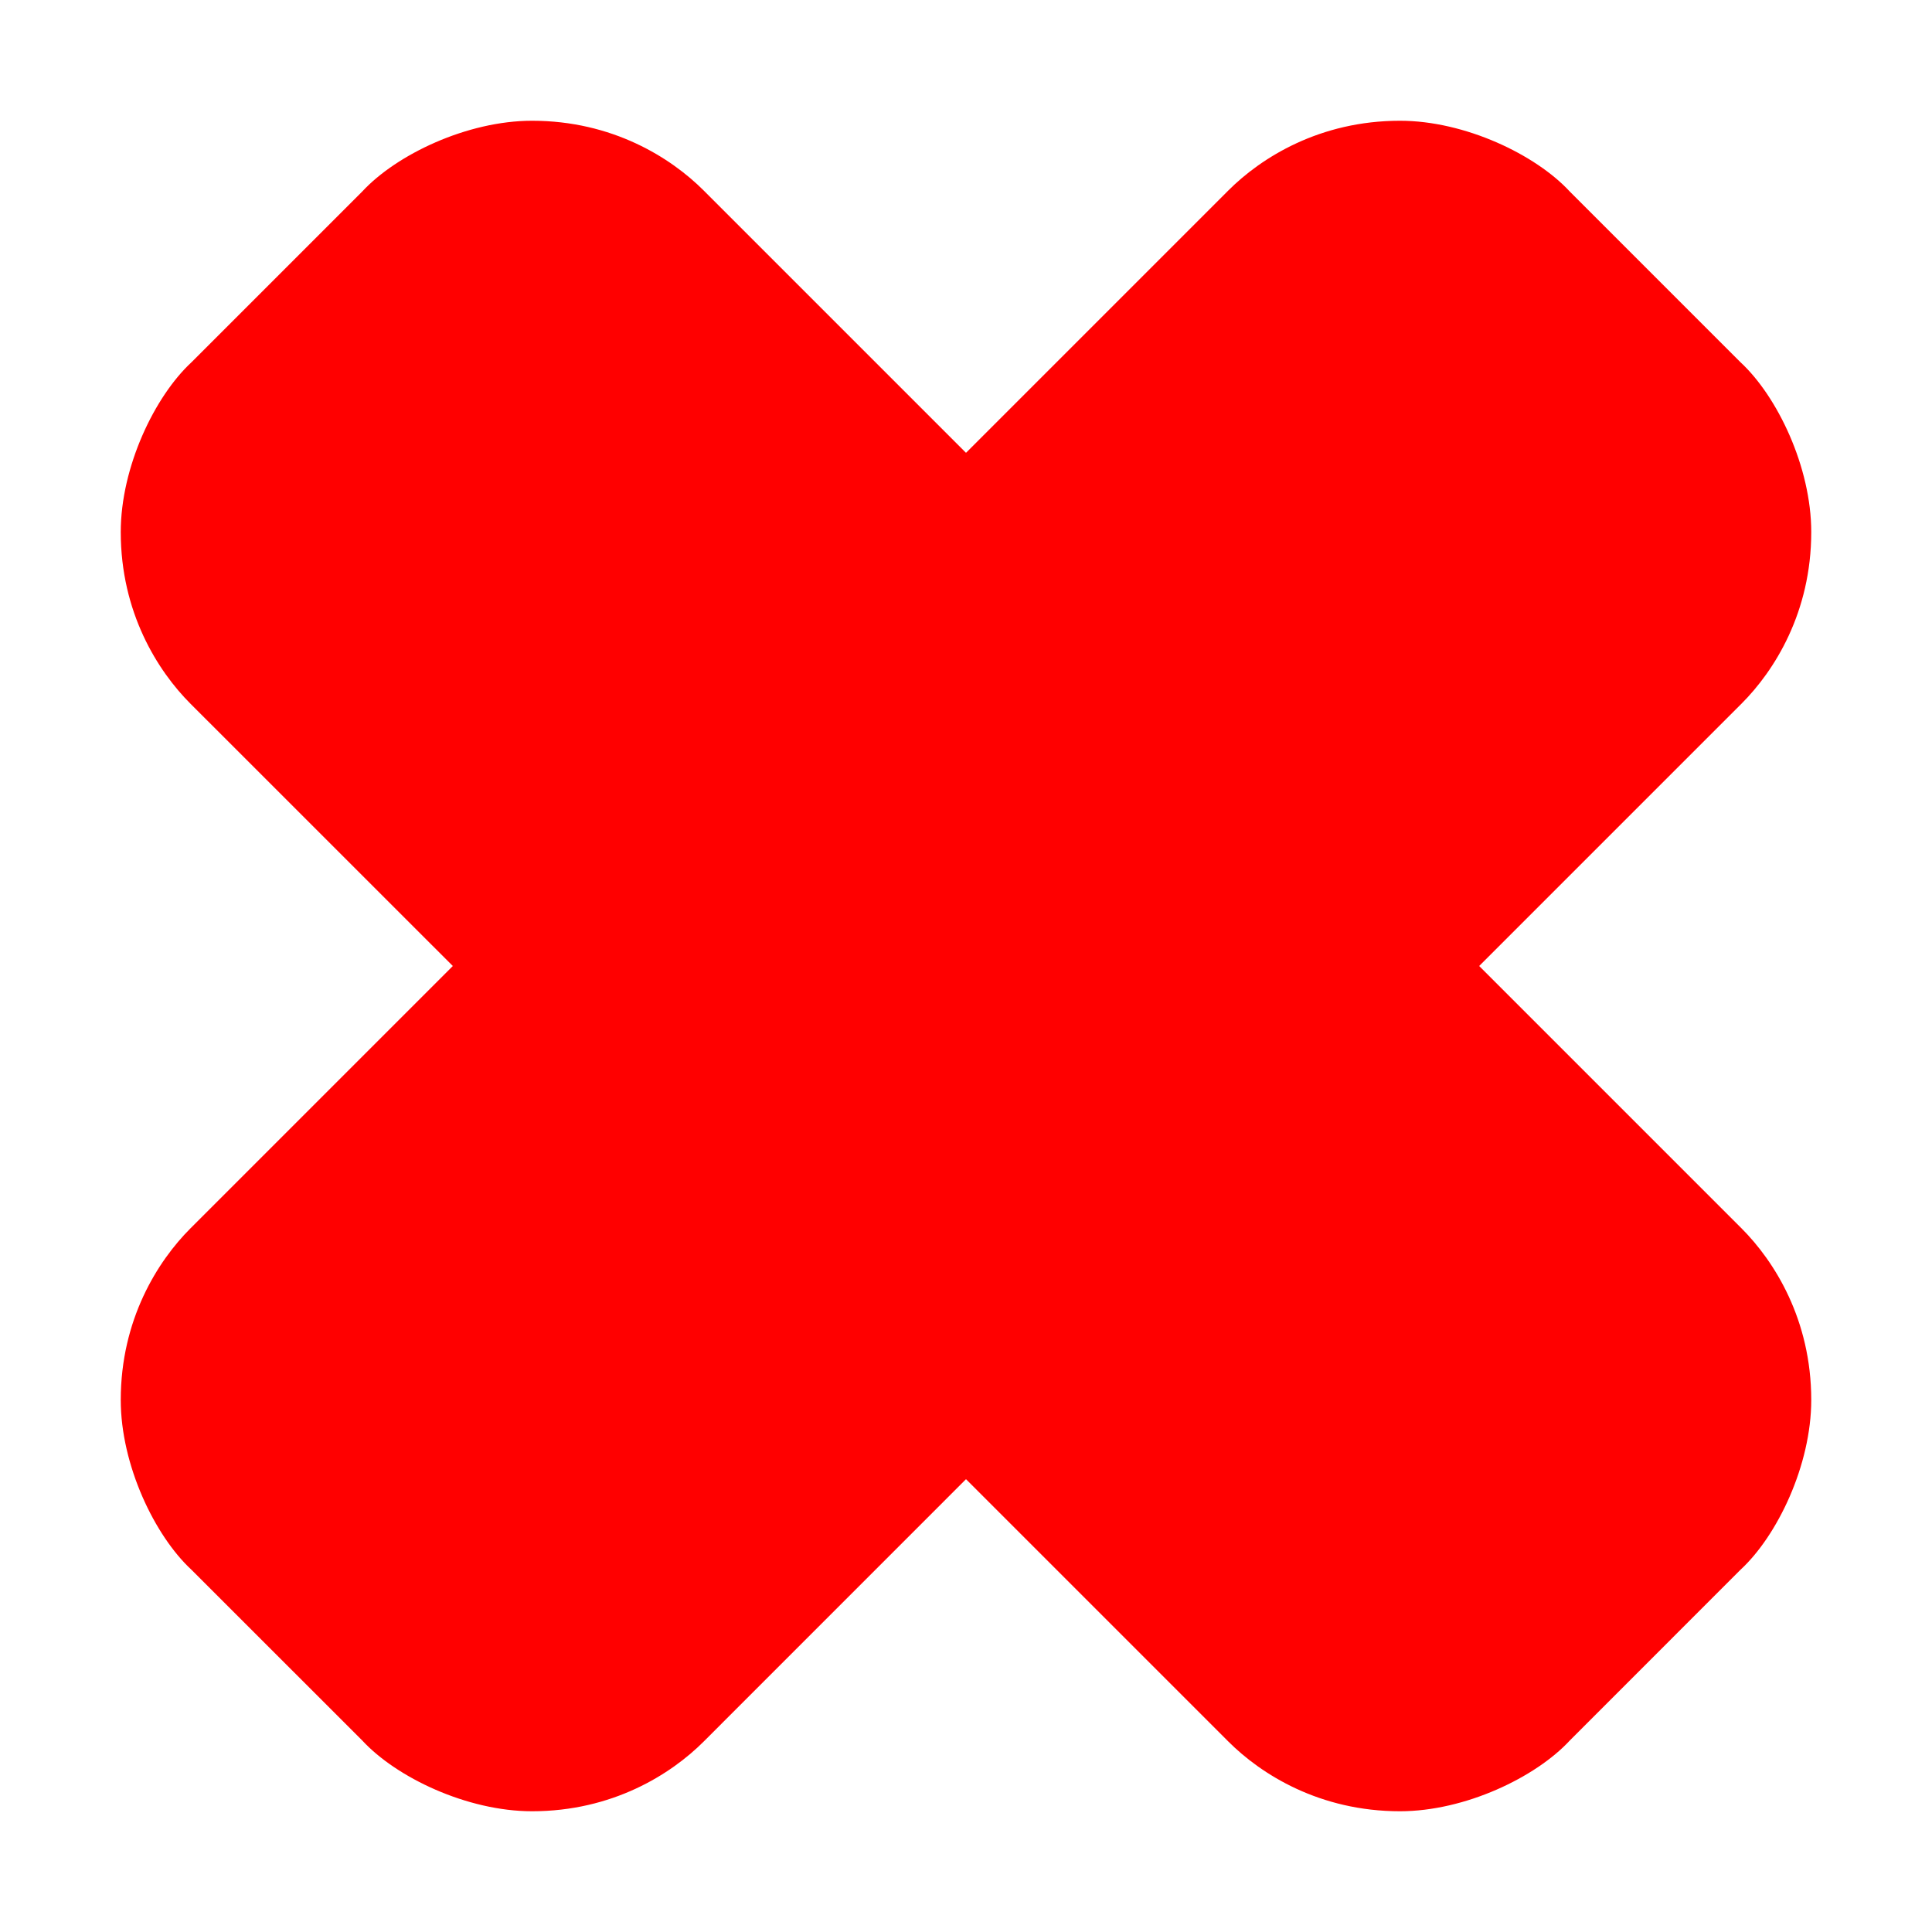
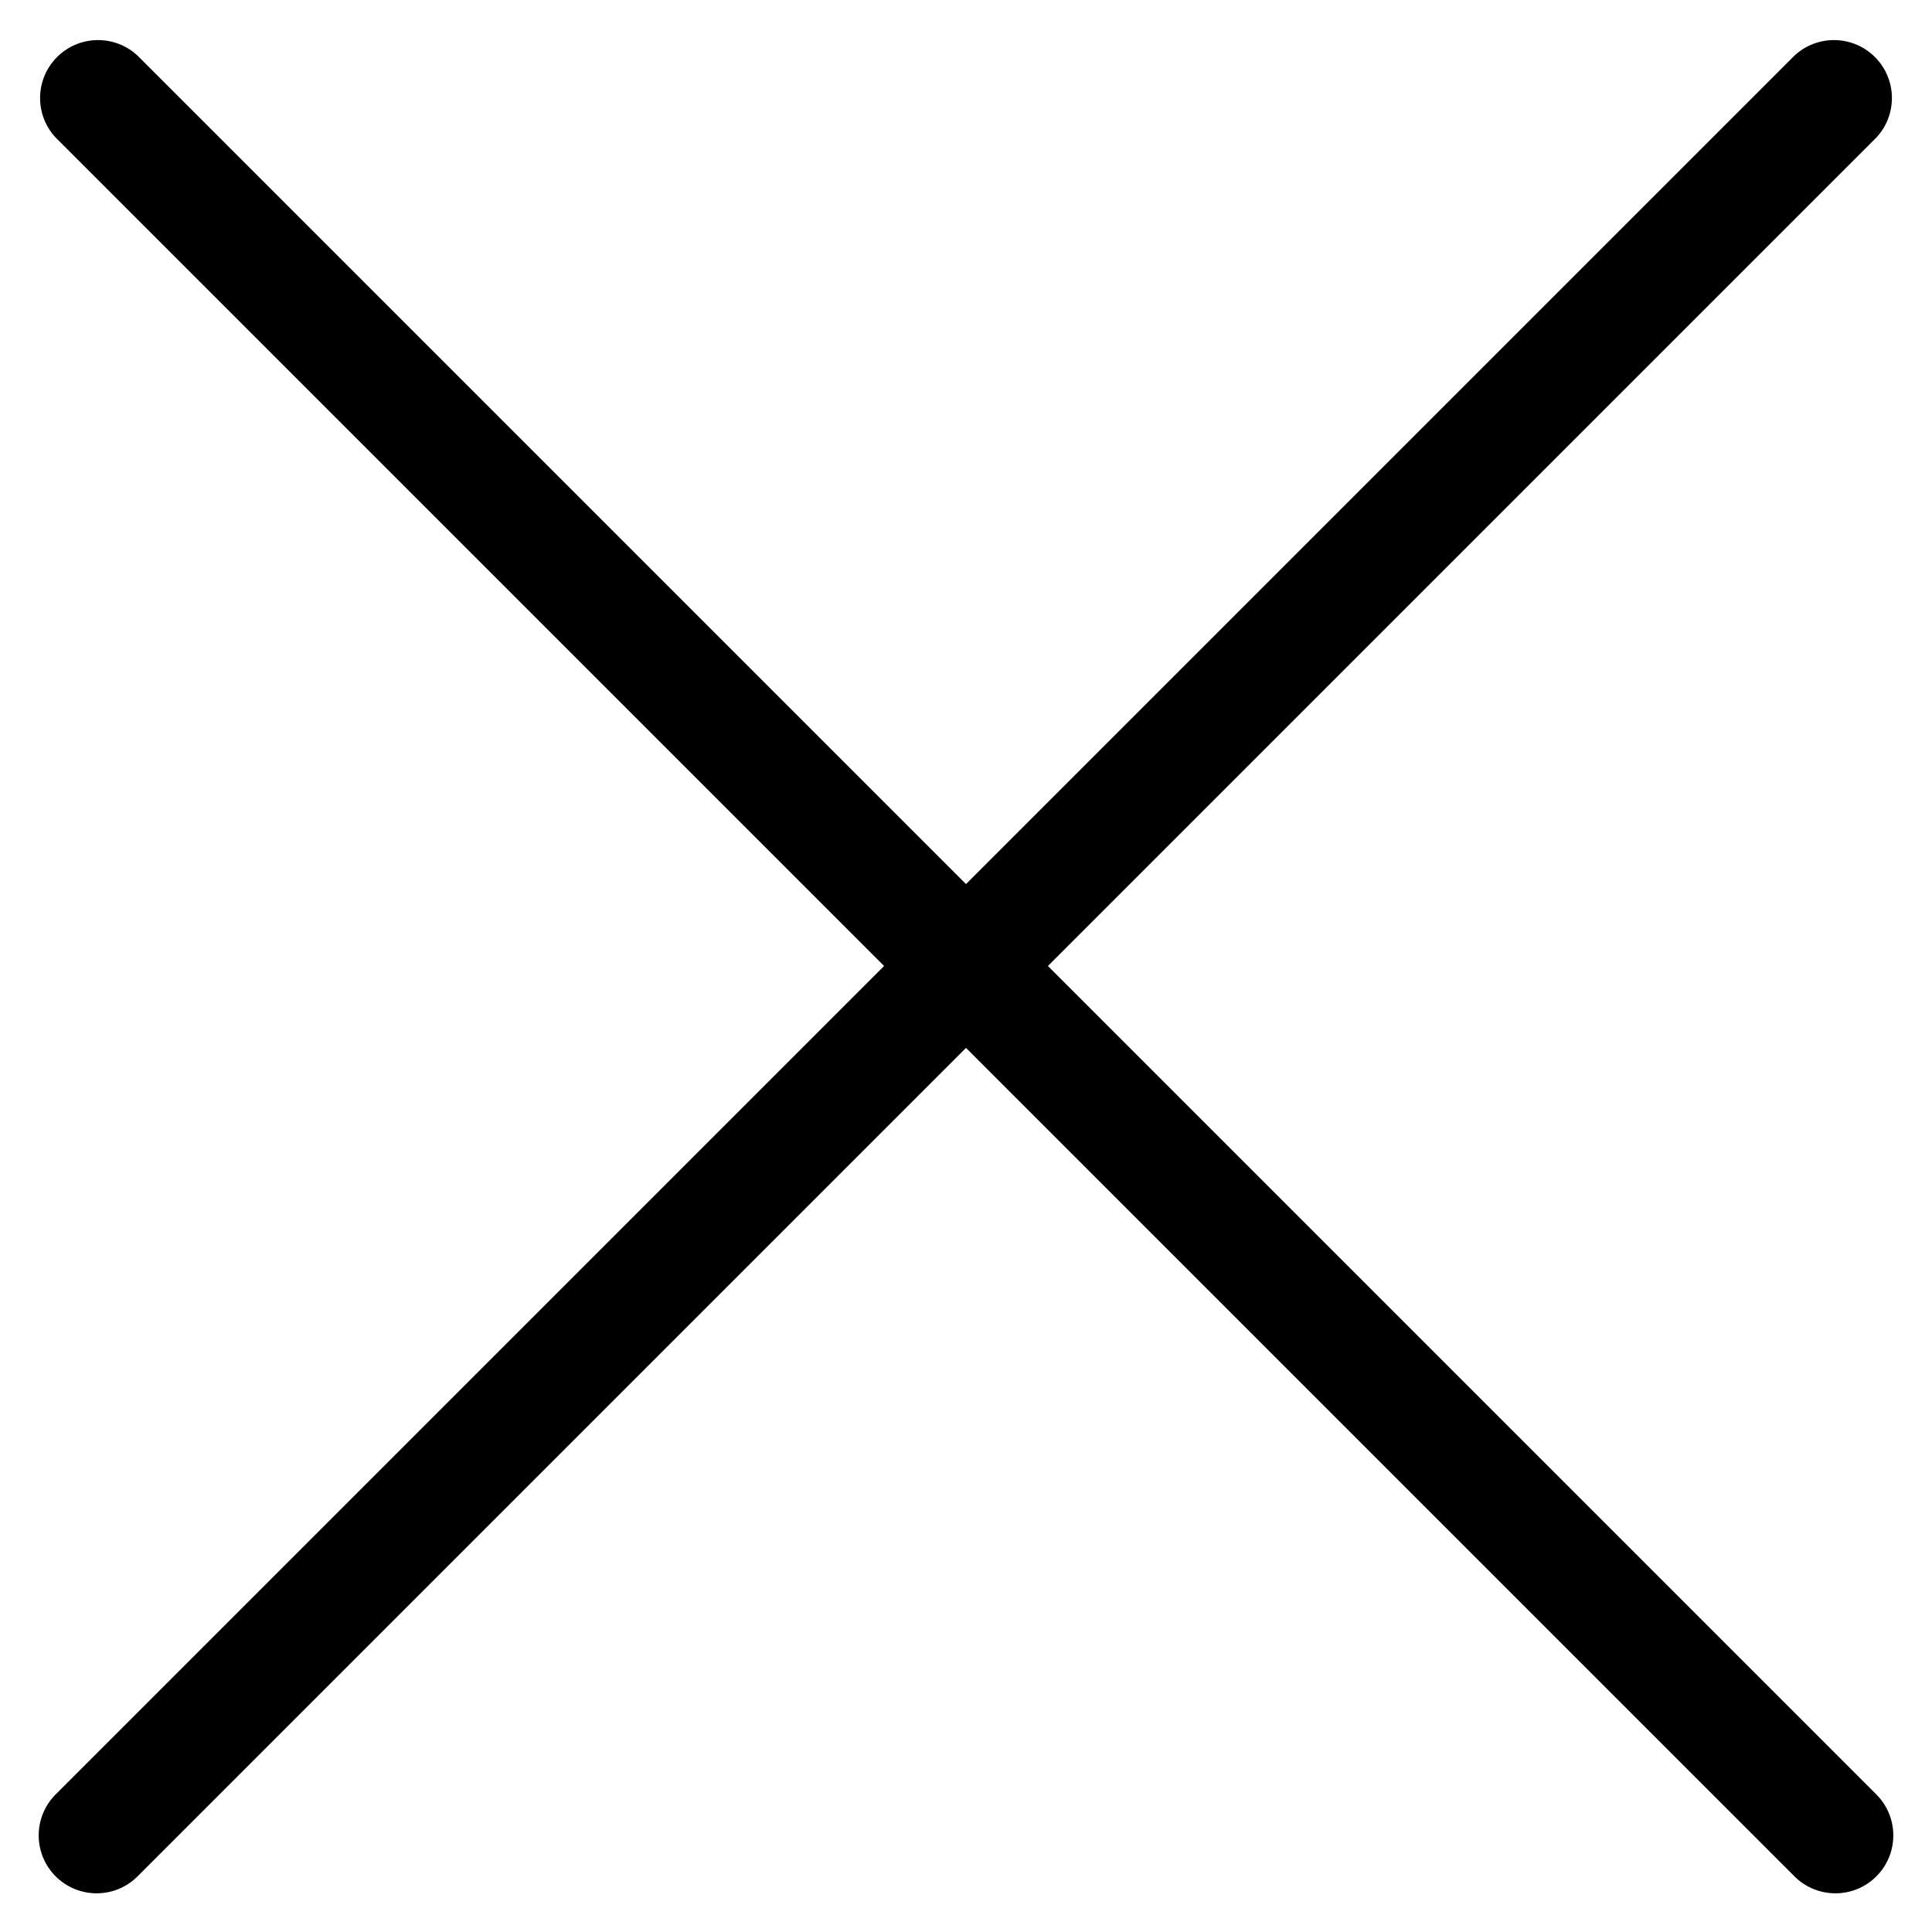
- <svg xmlns="http://www.w3.org/2000/svg" height="100px" width="100px" fill="#ff0000" version="1.1" x="0px" y="0px" viewBox="0 0 32 32" style="enable-background:new 0 0 32 32;" xml:space="preserve">
-   <path d="M24.5,16l4.344-4.344C29.391,11.109,30,10.141,30,8.813c0-1.078-0.563-2.25-1.172-2.813L26,3.172  C25.438,2.563,24.266,2,23.188,2c-1.328,0-2.297,0.609-2.844,1.156L16,7.5l-4.344-4.344C11.109,2.609,10.141,2,8.813,2  C7.734,2,6.563,2.563,6,3.172L3.172,6C2.563,6.563,2,7.734,2,8.813c0,1.328,0.609,2.297,1.156,2.844L7.5,16l-4.344,4.344  C2.609,20.891,2,21.859,2,23.188c0,1.078,0.563,2.25,1.172,2.813L6,28.828C6.563,29.438,7.734,30,8.813,30  c1.328,0,2.297-0.609,2.844-1.156L16,24.5l4.344,4.344C20.891,29.391,21.859,30,23.188,30c1.078,0,2.25-0.563,2.813-1.172L28.828,26  C29.438,25.438,30,24.266,30,23.188c0-1.328-0.609-2.297-1.156-2.844L24.5,16z" />
+ <svg xmlns="http://www.w3.org/2000/svg" height="100px" width="100px" fill="#000000" data-name="Layer 1" viewBox="0 0 100 100" x="0px" y="0px">
+   <path d="M54.24,50,97.12,7.12a3,3,0,0,0-4.24-4.24L50,45.76,7.12,2.88A3,3,0,0,0,2.88,7.12L45.76,50,2.88,92.88a3,3,0,0,0,0,4.24,3,3,0,0,0,4.24,0L50,54.24,92.88,97.12a3,3,0,0,0,4.24,0,3,3,0,0,0,0-4.24Z" />
</svg>
